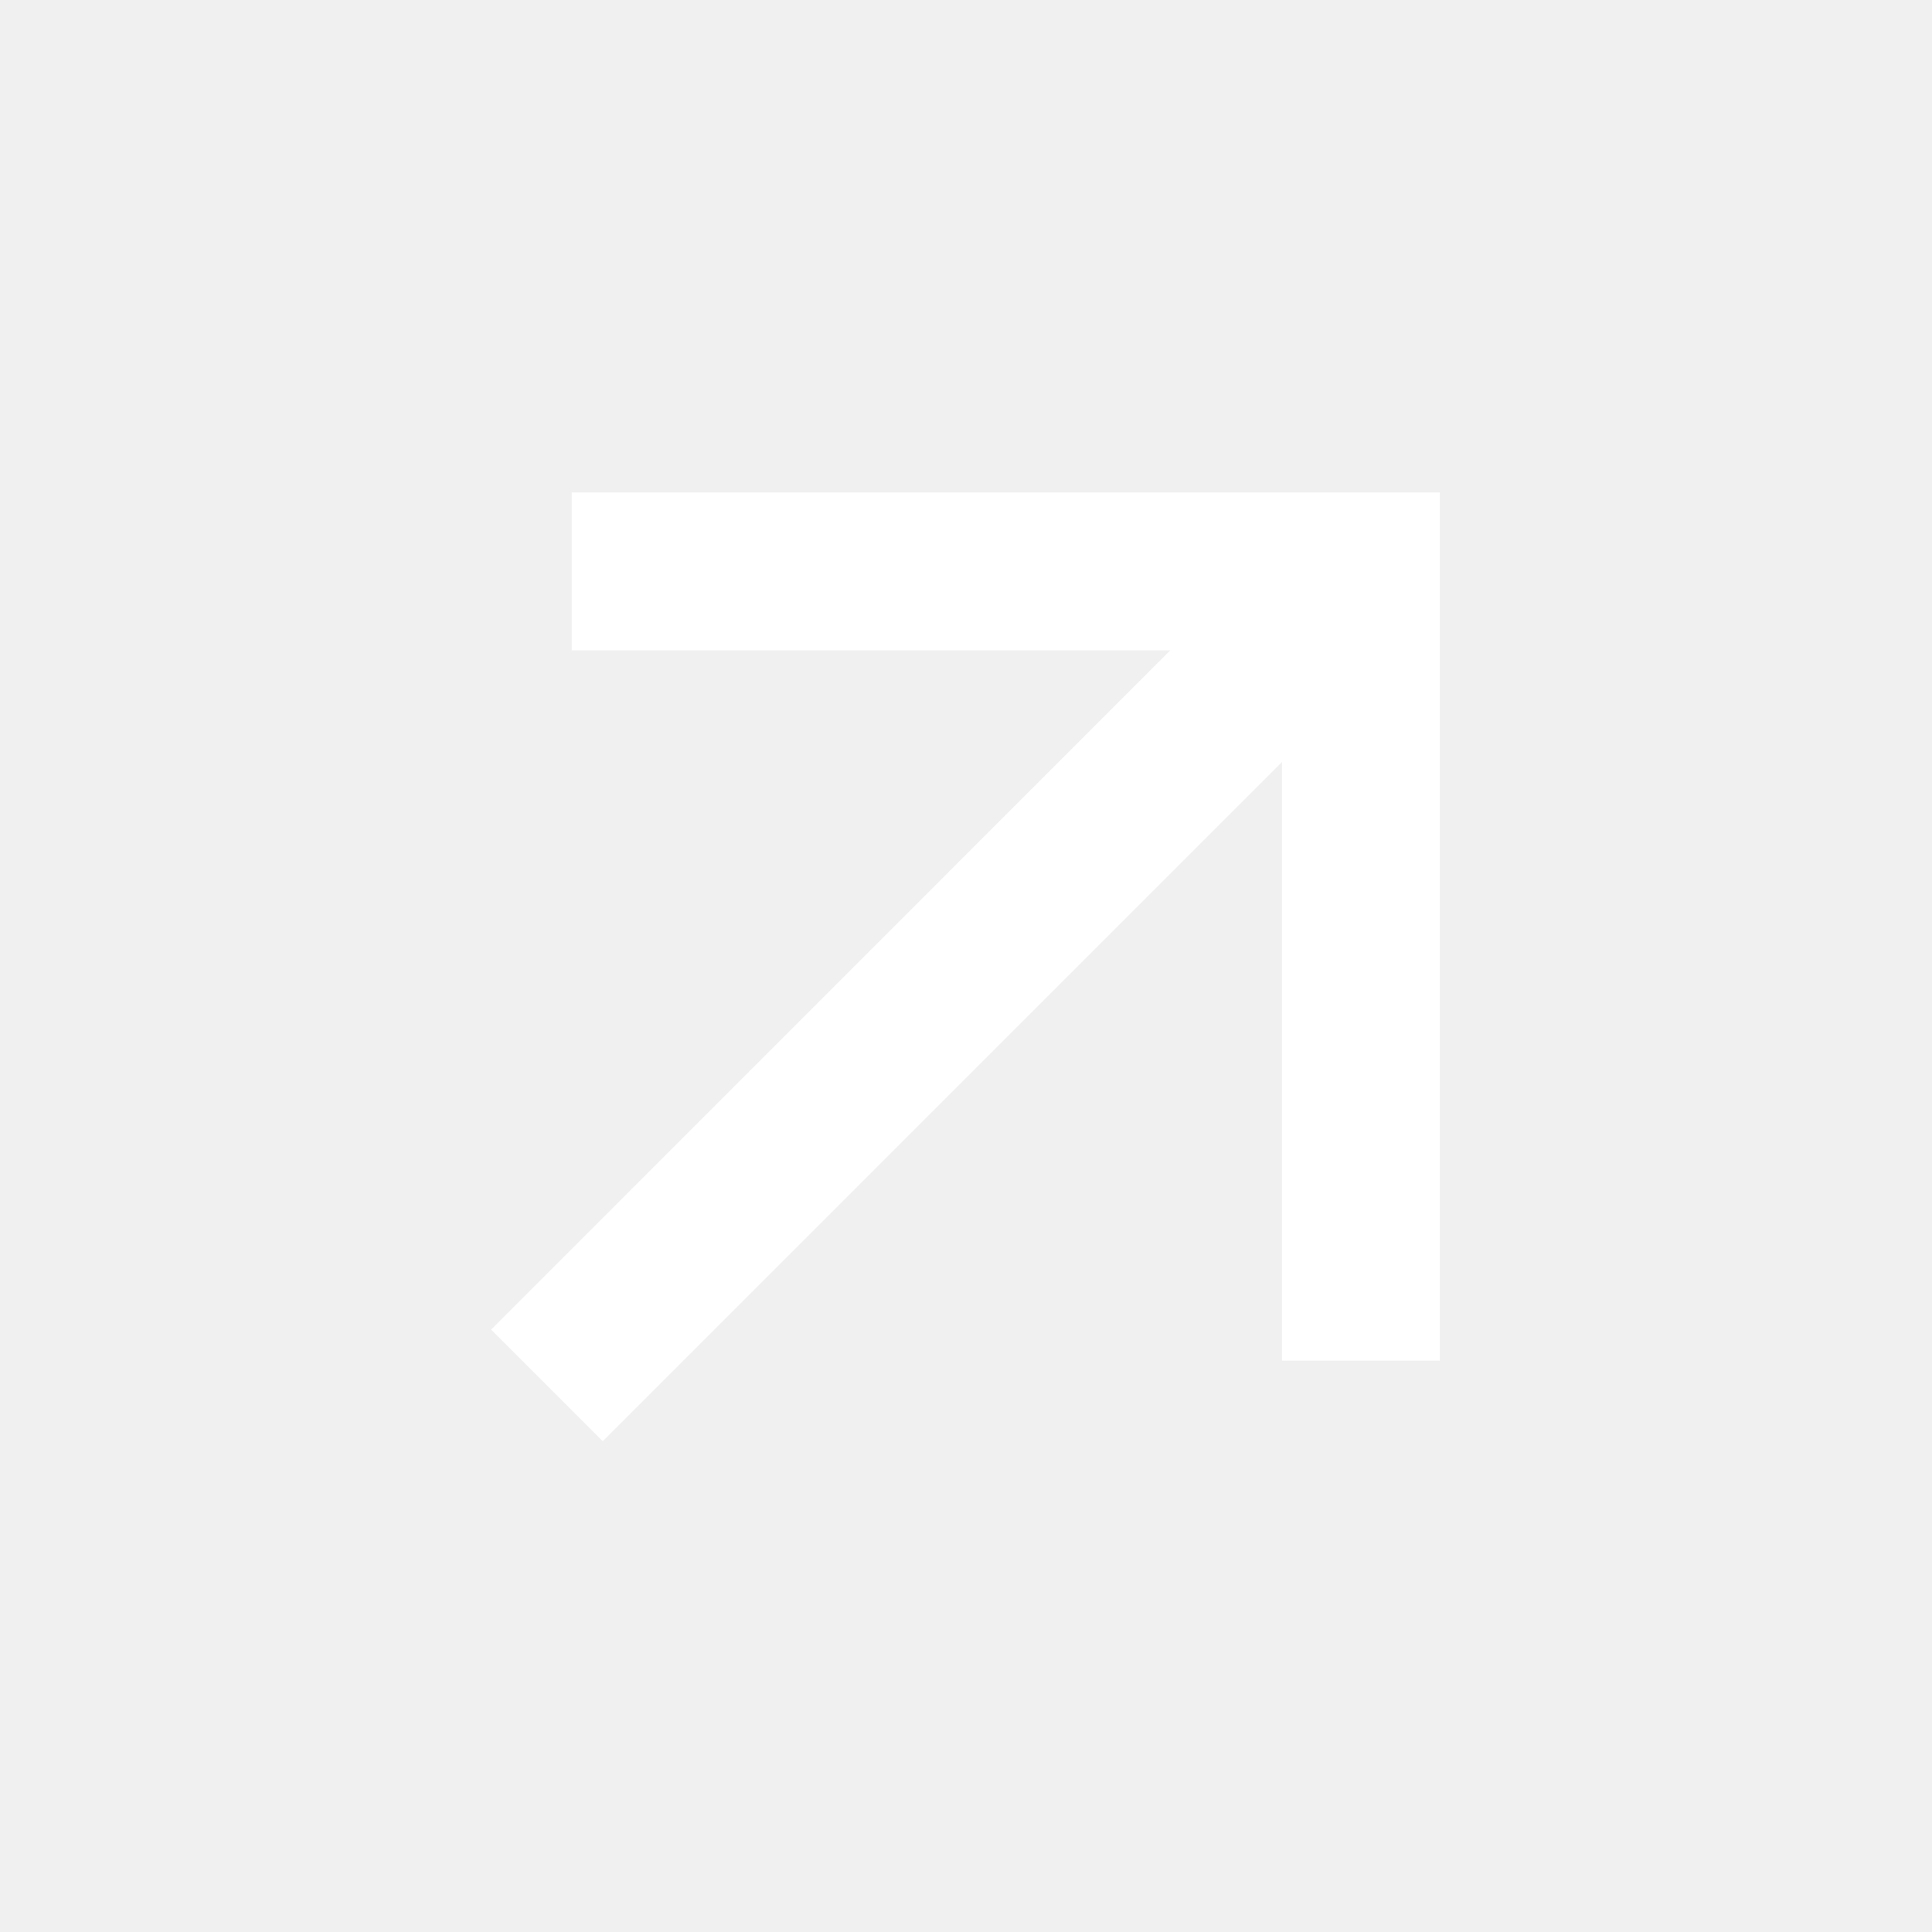
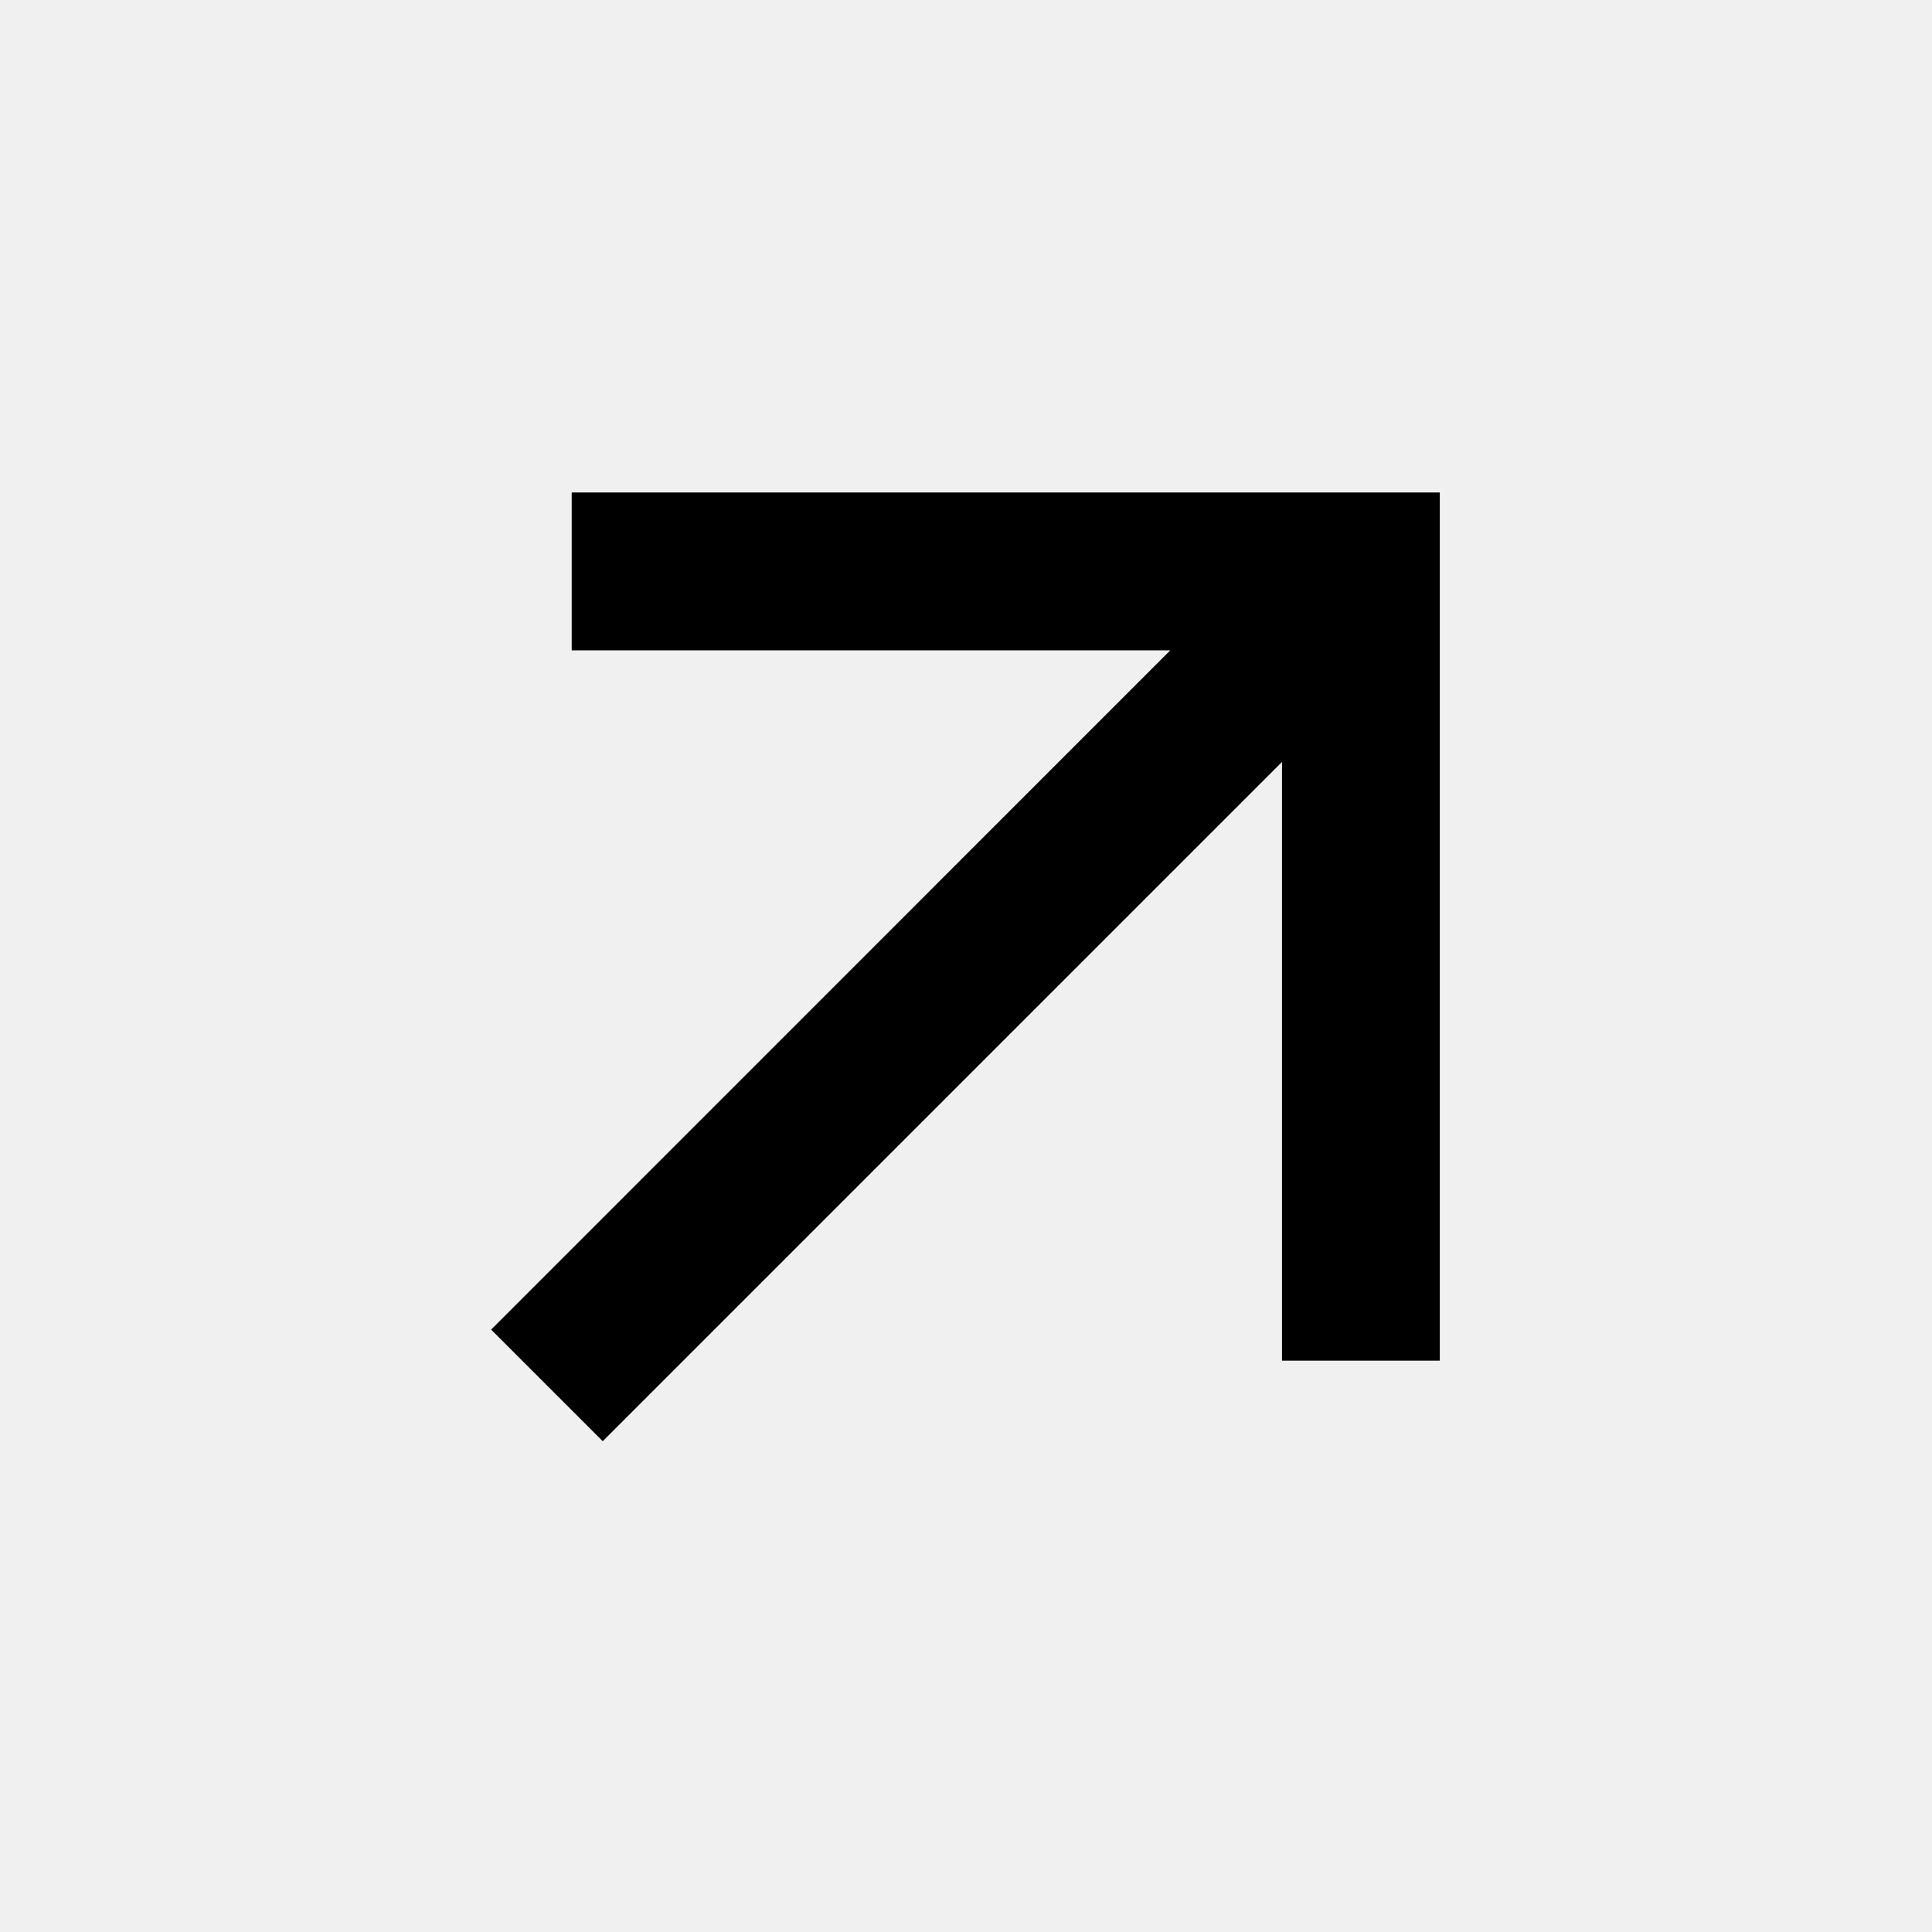
<svg xmlns="http://www.w3.org/2000/svg" width="34" height="34" viewBox="0 0 34 34" fill="none">
-   <path d="M22.561 13.409L10.607 25.363L8.643 23.399L20.595 11.445H10.061V8.667H25.338V23.945H22.561V13.409Z" fill="white" />
+   <path d="M22.561 13.409L10.607 25.363L8.643 23.399L20.595 11.445H10.061V8.667H25.338V23.945H22.561V13.409Z" fill="black" />
</svg>
